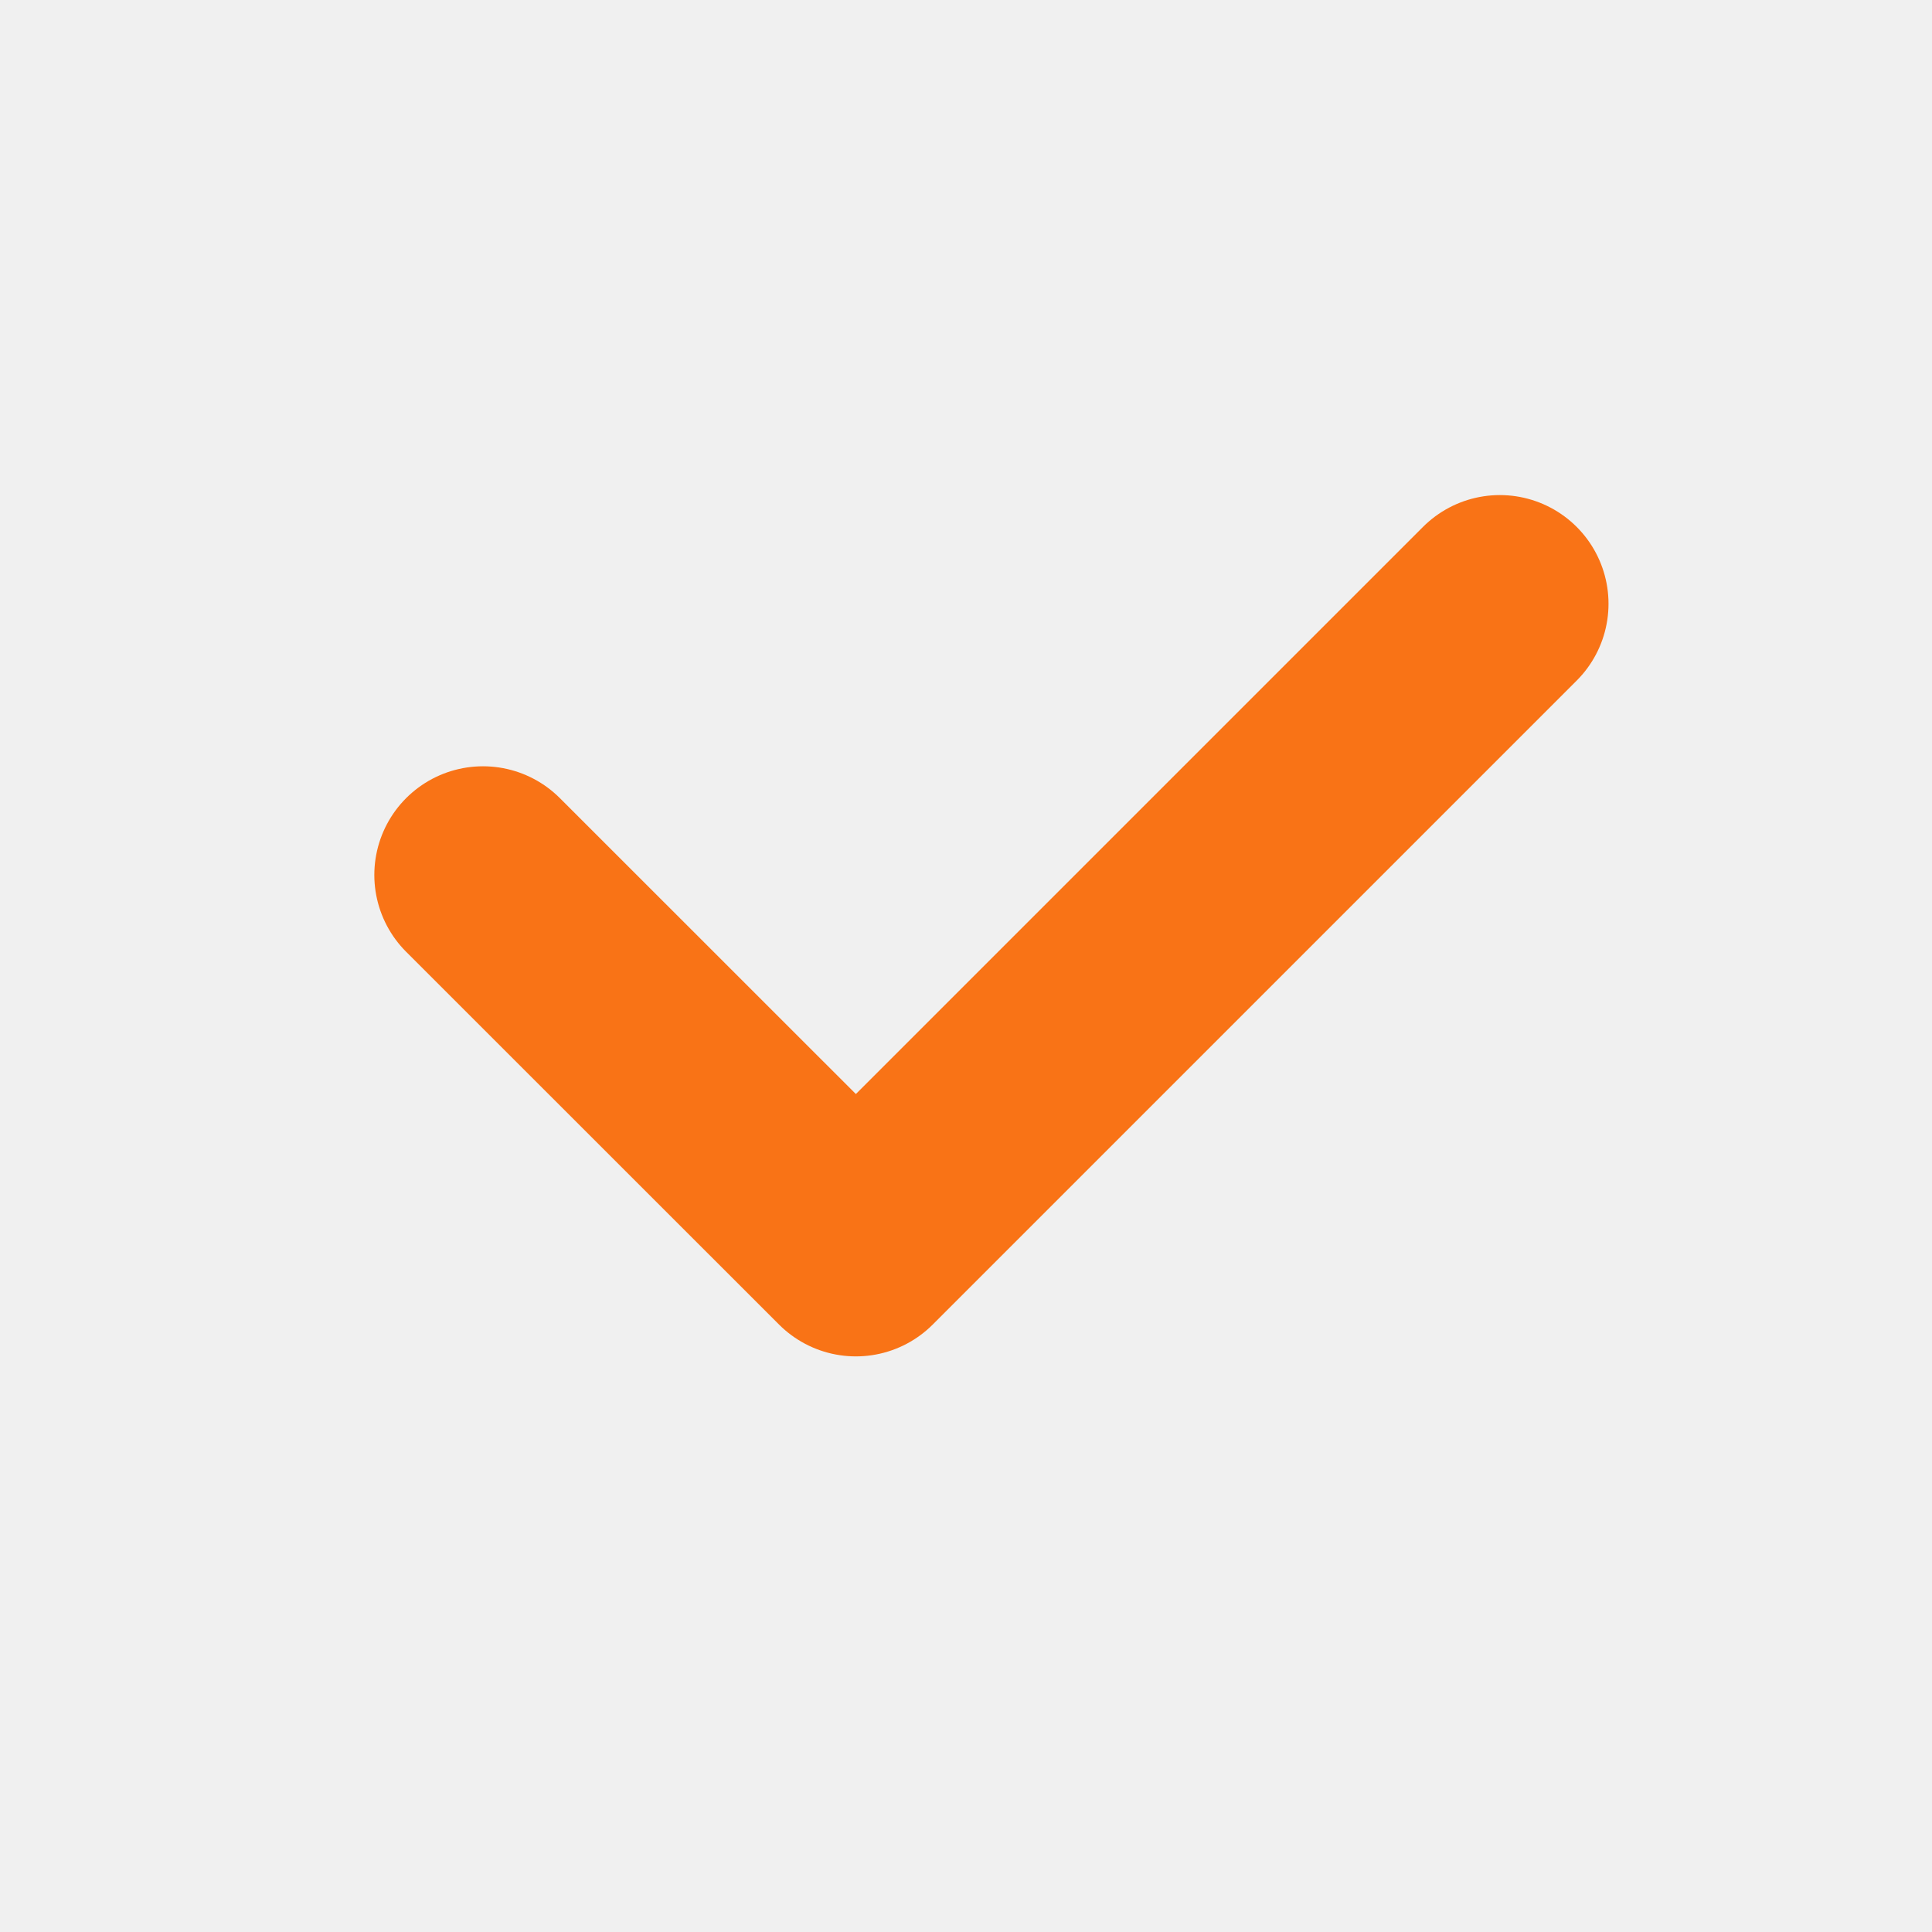
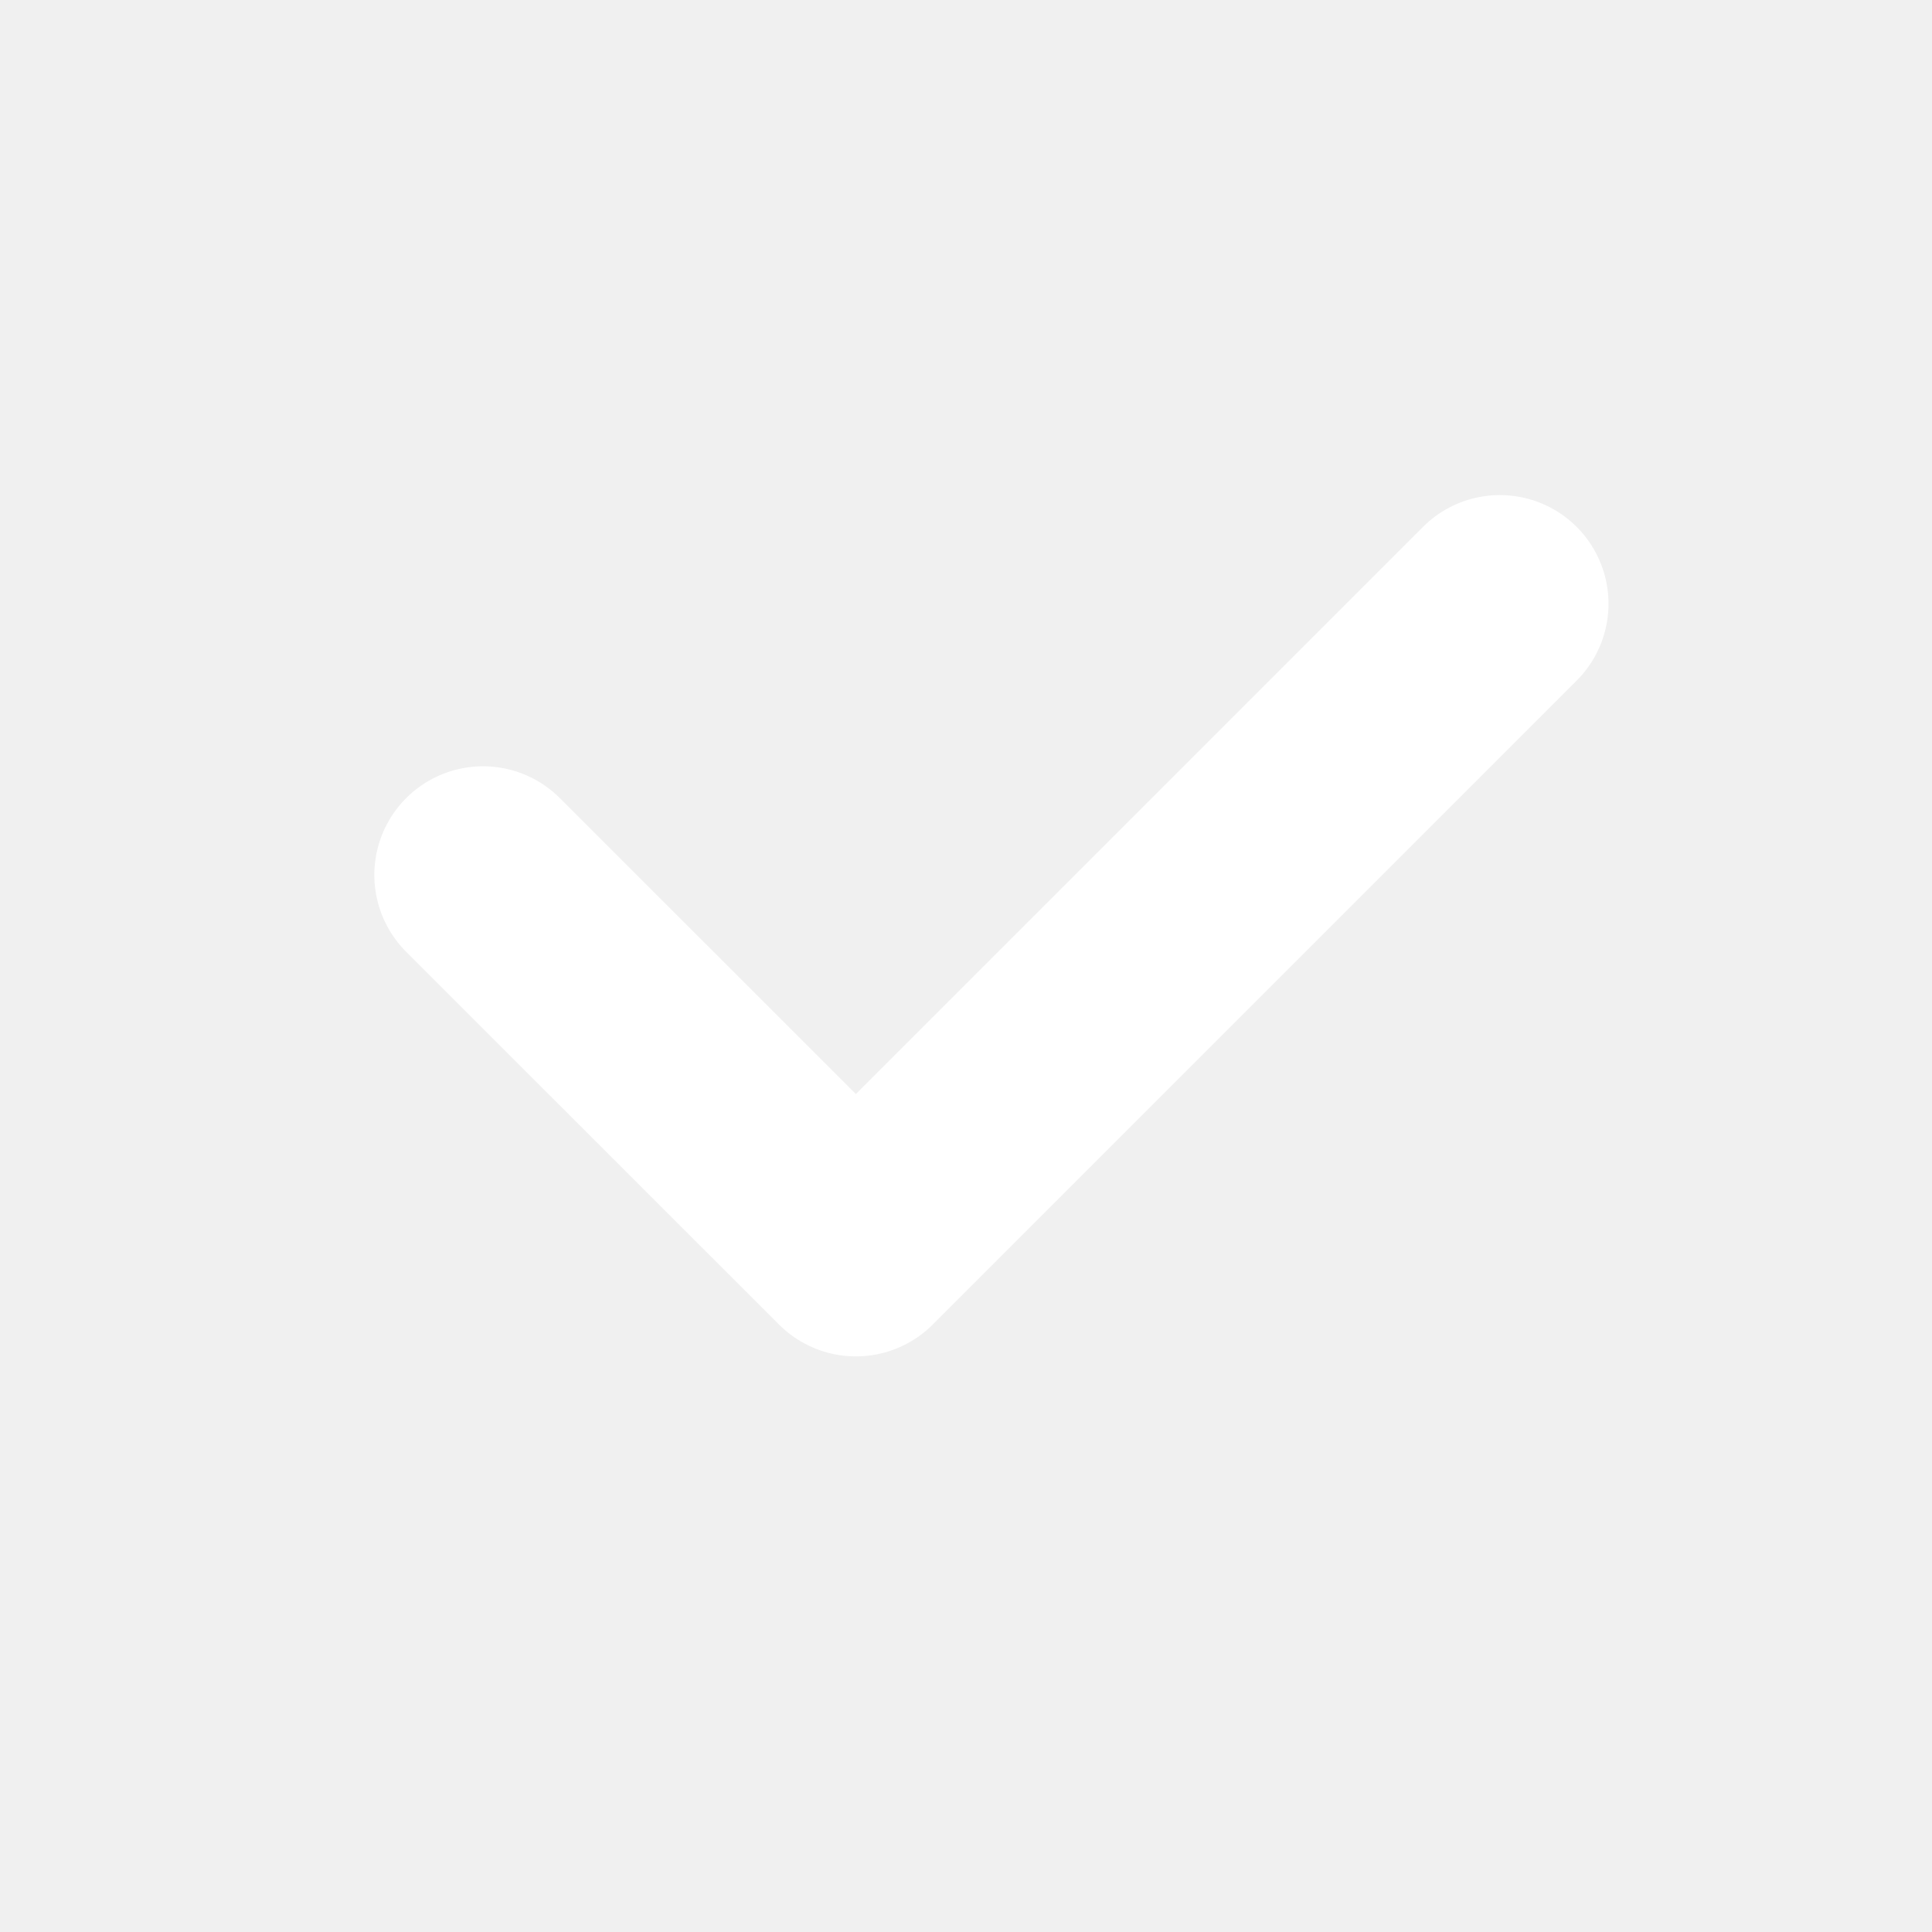
<svg xmlns="http://www.w3.org/2000/svg" width="16" height="16" viewBox="0 0 16 16" fill="none">
-   <path d="M4 7.246L7.088 10.333L12.421 5" stroke="#F97316" stroke-width="1.8" stroke-linecap="round" stroke-linejoin="round" />
+   <path d="M4 7.246L7.088 10.333L12.421 5" stroke="#fff" stroke-width="1.8" stroke-linecap="round" stroke-linejoin="round" />
</svg>
